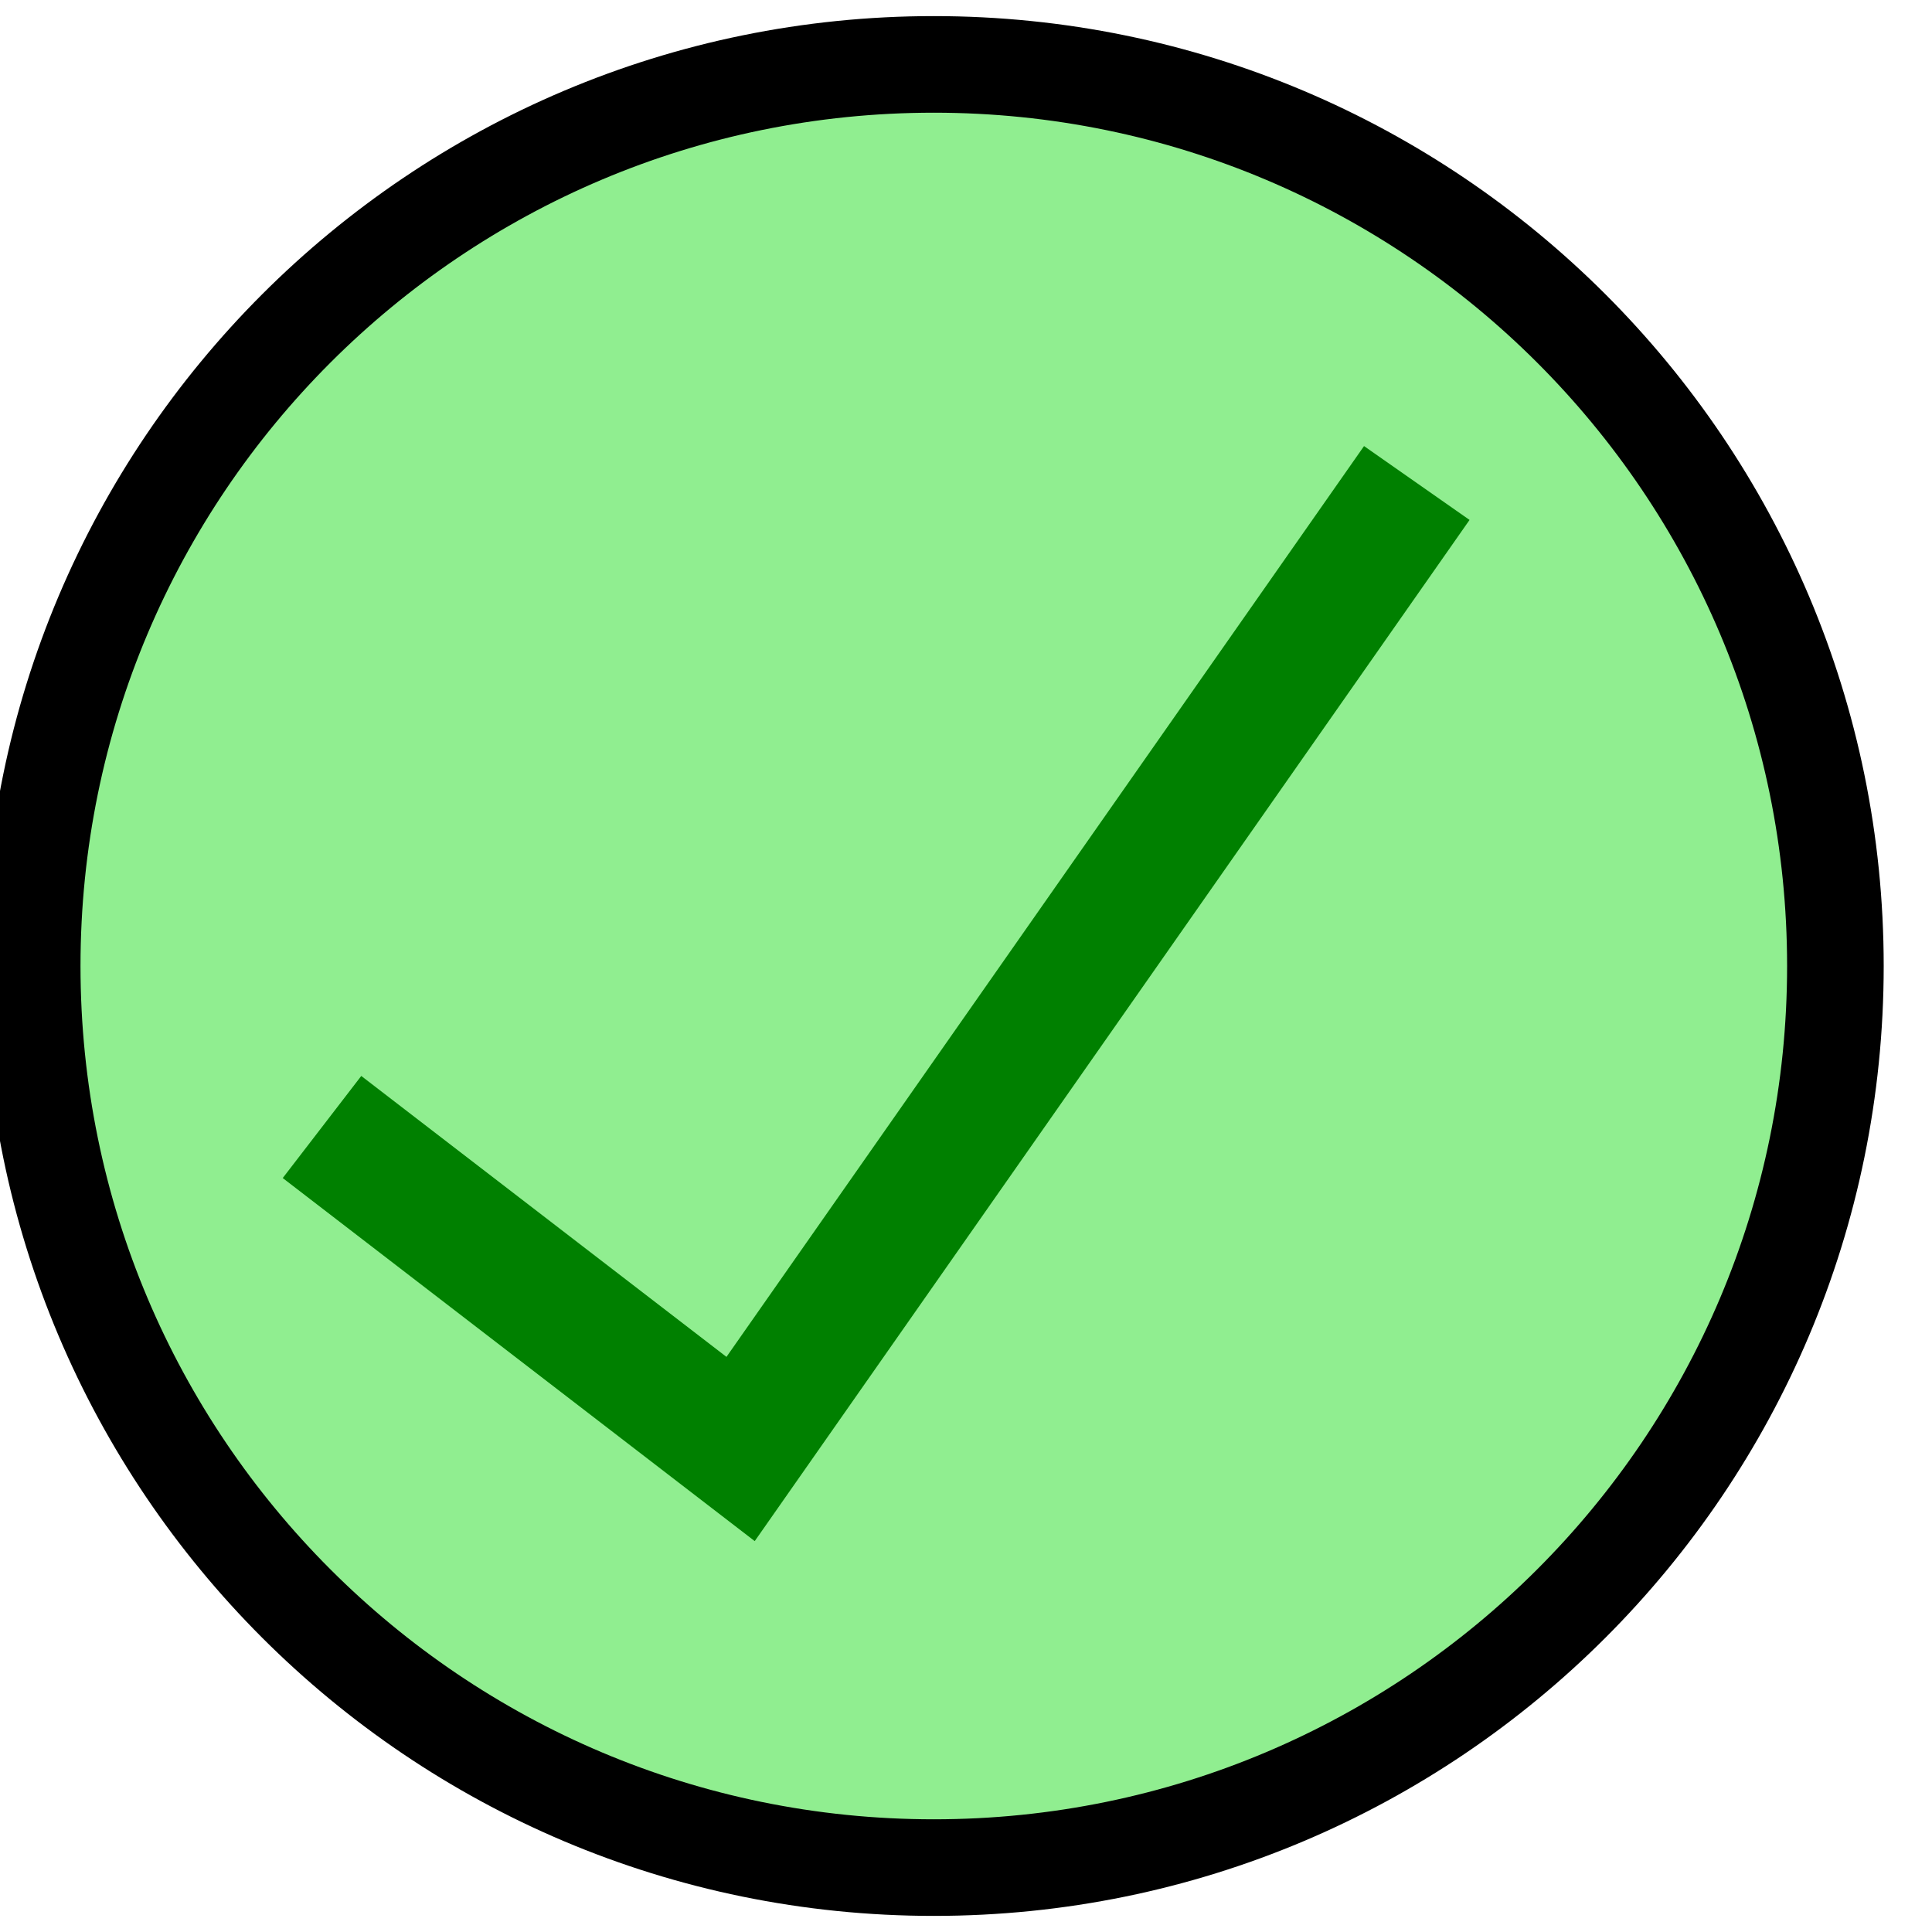
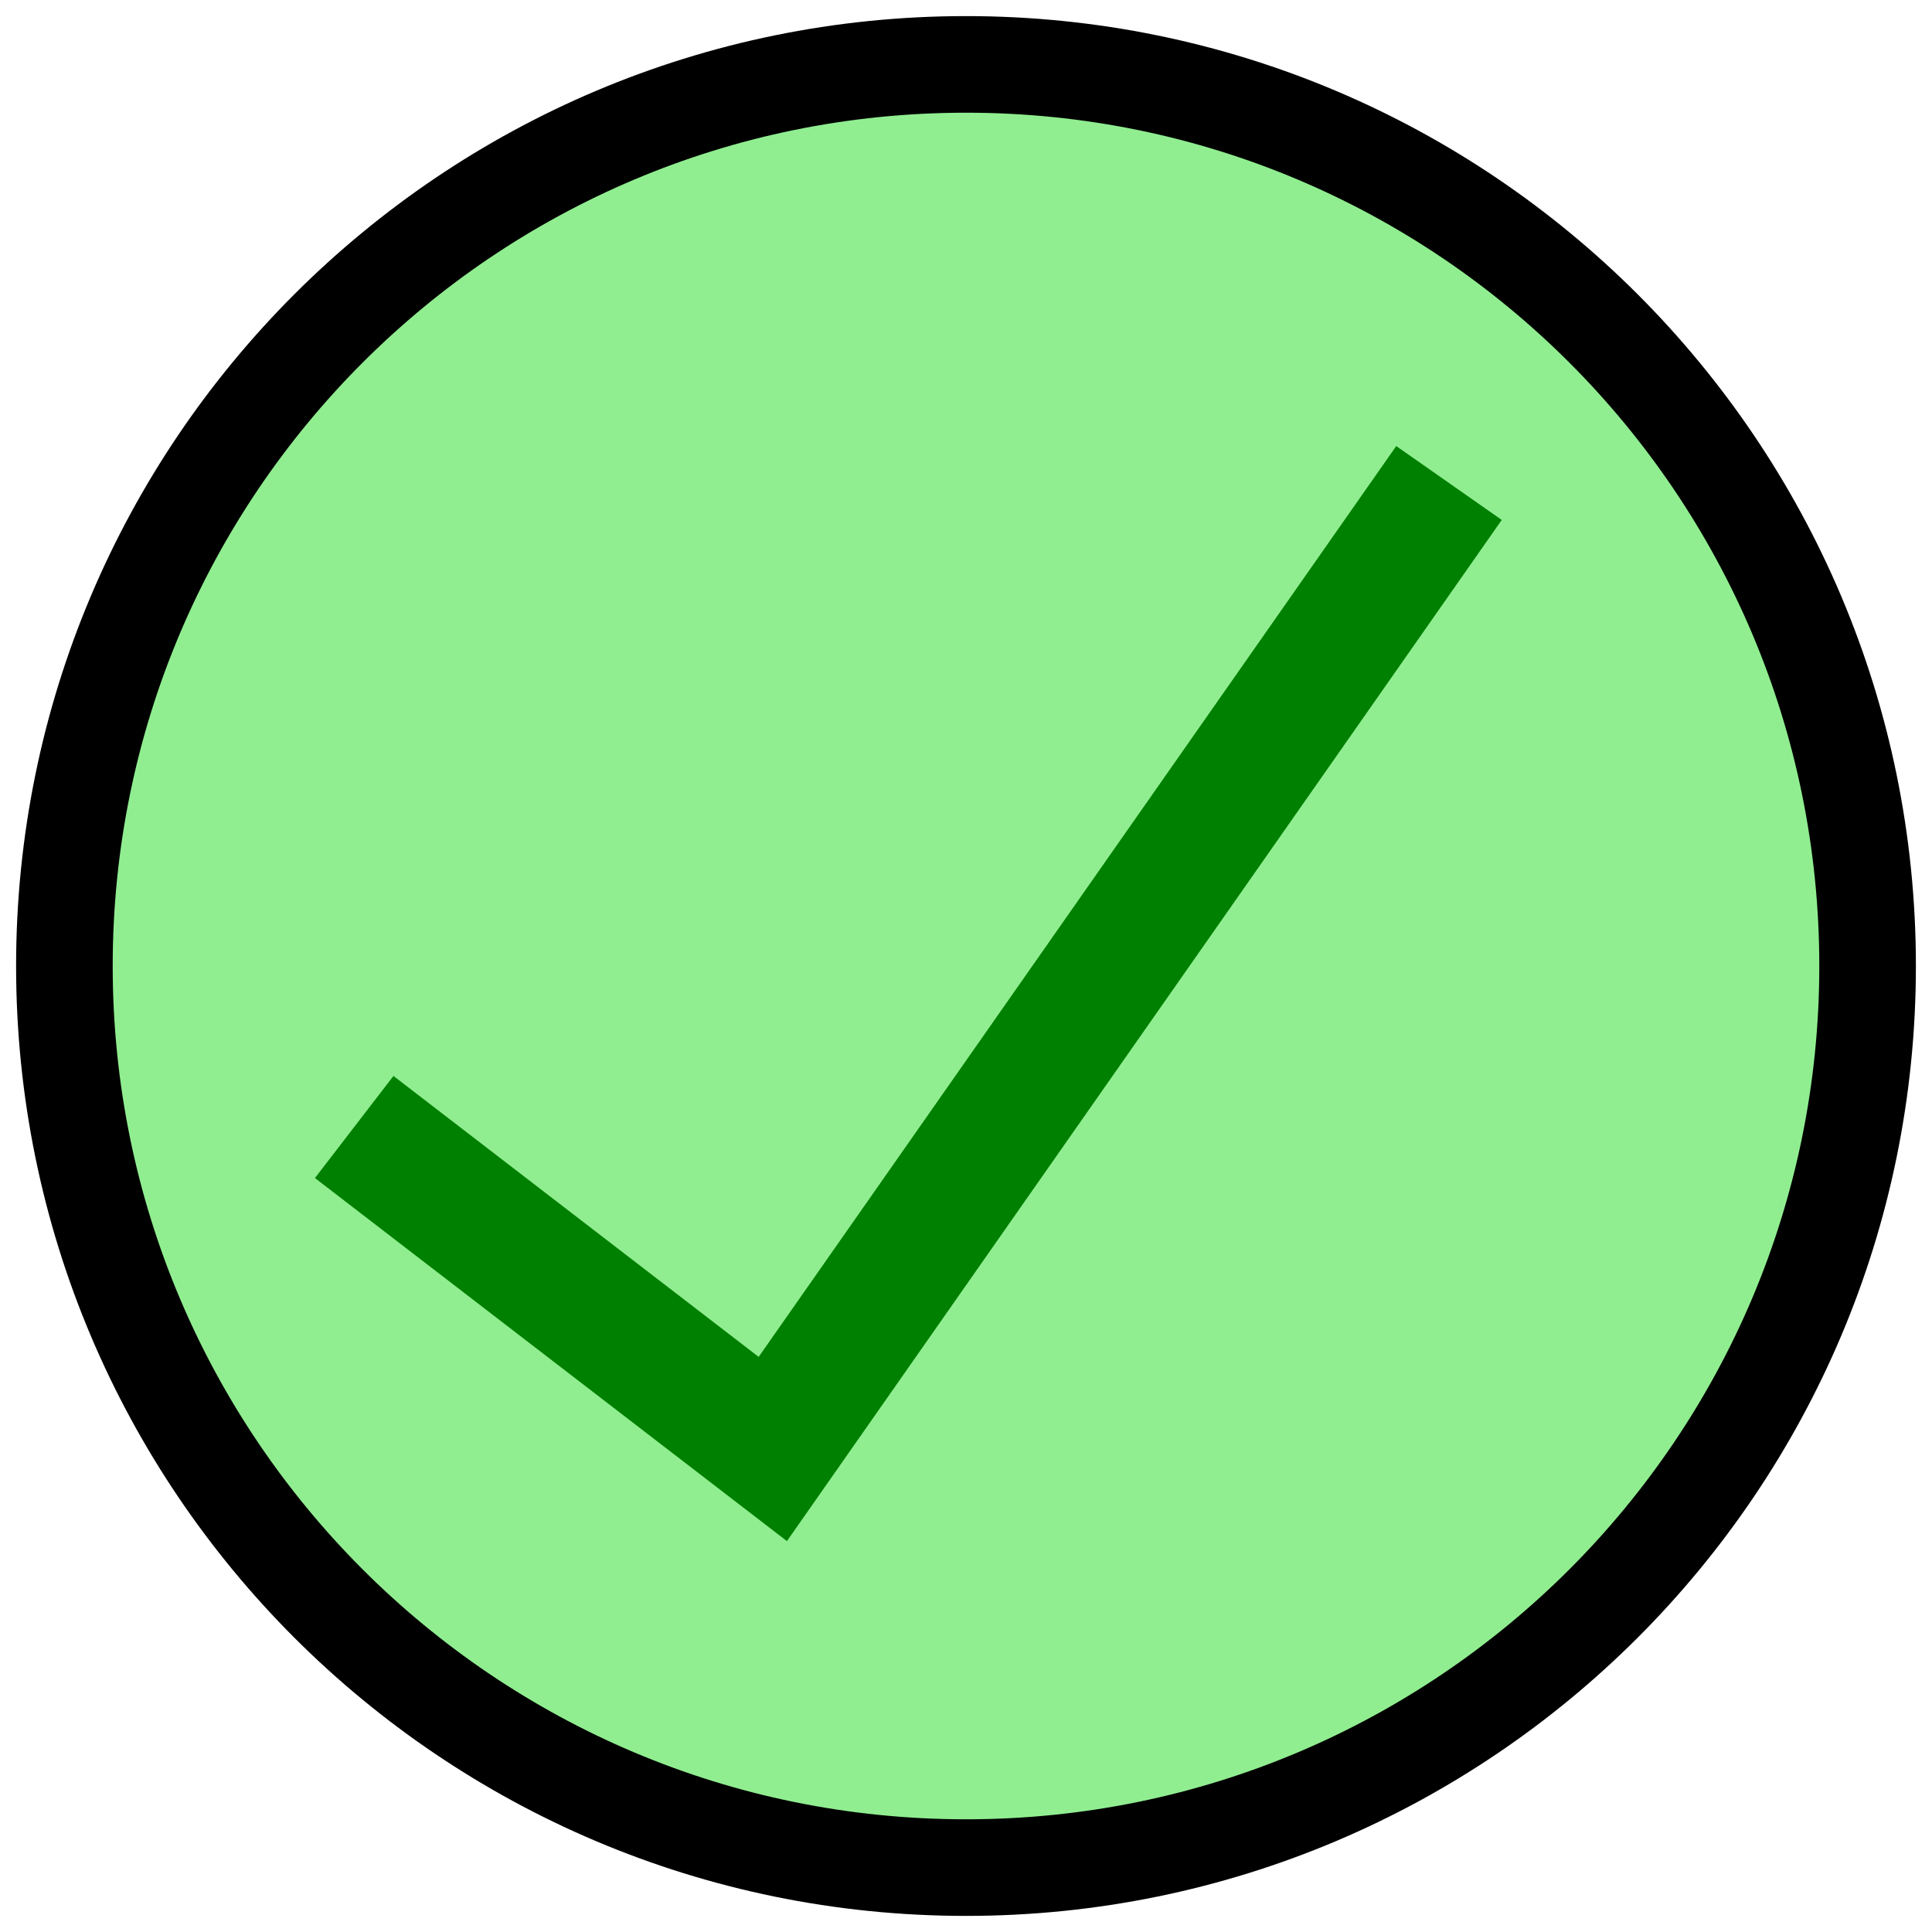
- <svg xmlns="http://www.w3.org/2000/svg" viewBox="0 5 60 60">
+ <svg xmlns="http://www.w3.org/2000/svg" viewBox="-1 5 60 60">
  <g>
    <circle fill="lightgreen" stroke-width="3" stroke="black" cx="29" cy="35" r="28" />
    <path d="M 10 40 l 13 10 21 -30" style="stroke:green;stroke-width:4" fill="none" />
  </g>
</svg>
